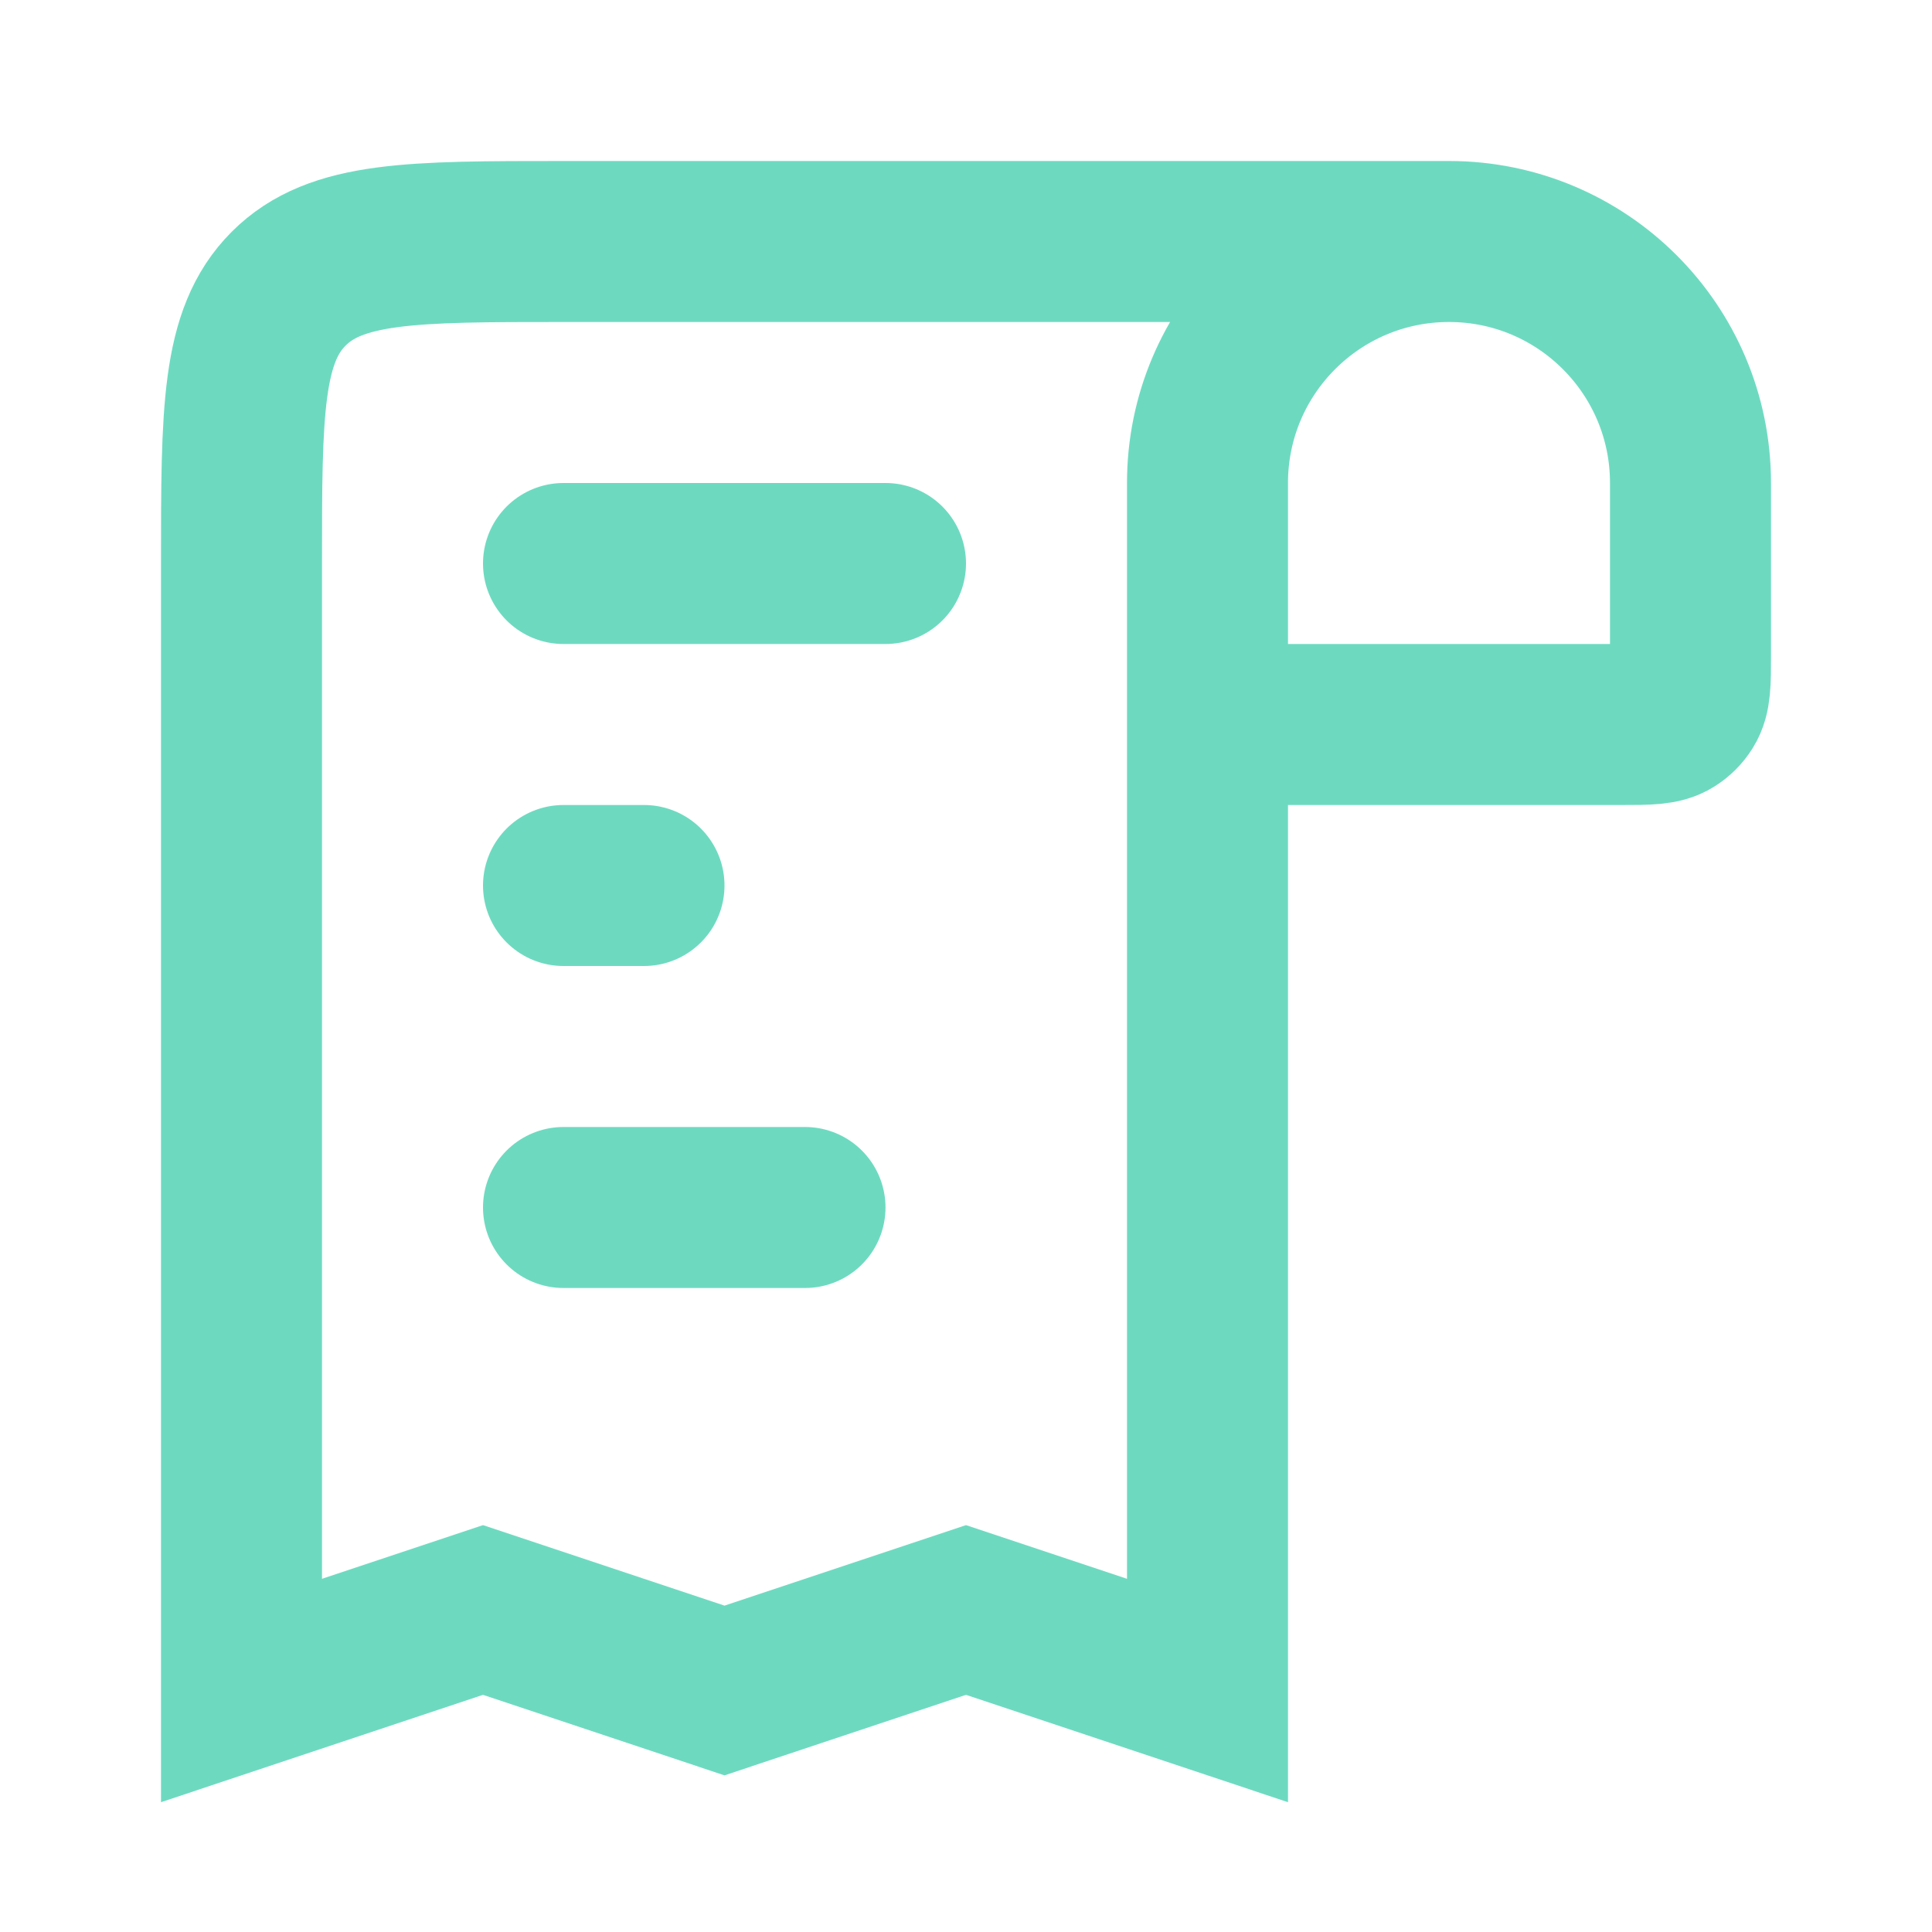
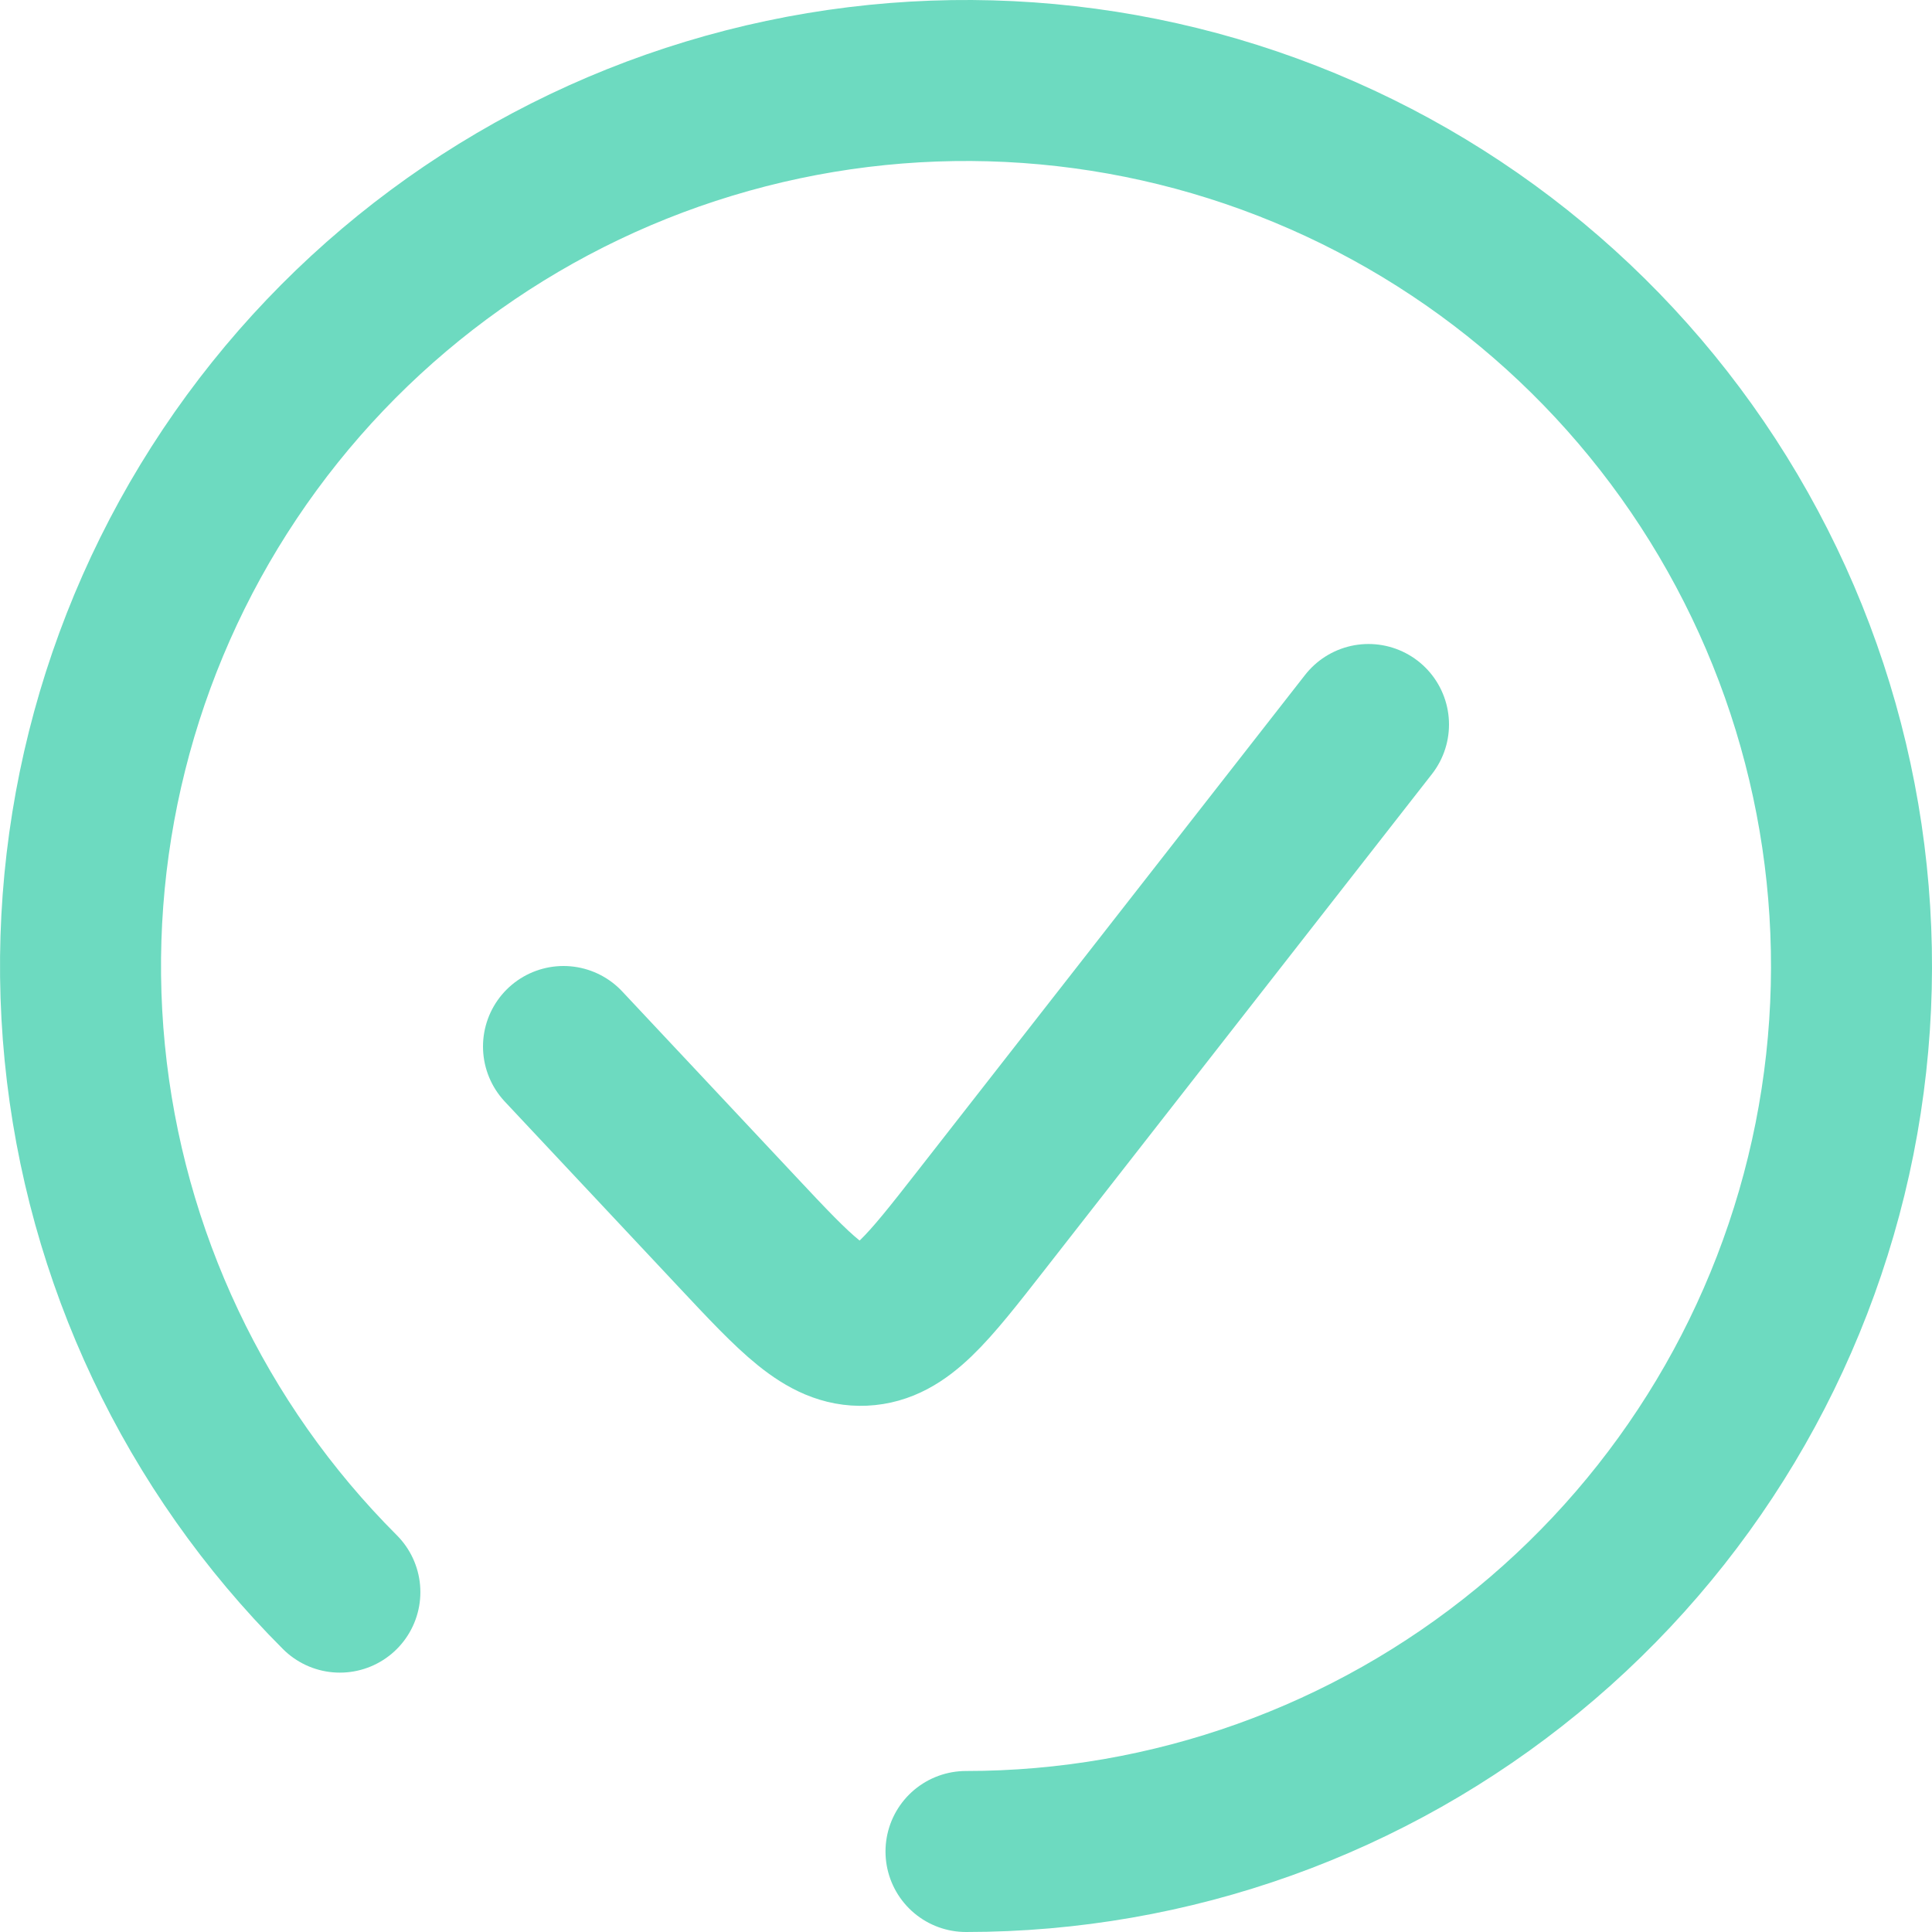
<svg xmlns="http://www.w3.org/2000/svg" width="24" height="24" viewBox="0 0 24 24" fill="none">
-   <path d="M18 3V3C19.657 3 21 4.343 21 6L21 8.143C21 8.477 21 8.644 20.923 8.766C20.883 8.83 20.83 8.883 20.766 8.923C20.644 9 20.477 9 20.143 9L15 9M18 3V3C16.343 3 15 4.343 15 6L15 9M18 3L7 3C5.114 3 4.172 3 3.586 3.586C3 4.172 3 5.114 3 7L3 21L6 20L9 21L12 20L15 21L15 9" stroke="#6DDAC0" stroke-width="2" />
-   <path d="M7 7L11 7" stroke="#6DDAC0" stroke-width="2" stroke-linecap="round" />
-   <path d="M8 11H7" stroke="#6DDAC0" stroke-width="2" stroke-linecap="round" />
-   <path d="M7 15L10 15" stroke="#6DDAC0" stroke-width="2" stroke-linecap="round" />
+   <path d="M12 23C14.545 23 17.011 22.118 18.978 20.503C20.946 18.889 22.292 16.642 22.789 14.146C23.285 11.65 22.901 9.059 21.701 6.815C20.502 4.57 18.561 2.811 16.209 1.837C13.858 0.863 11.242 0.735 8.807 1.474C6.372 2.212 4.268 3.773 2.854 5.889C1.44 8.005 0.804 10.546 1.053 13.078C1.302 15.611 2.422 17.979 4.222 19.778" stroke="#6DDAC0" stroke-width="2" stroke-linecap="round" />
+   <path d="M17 9L12.188 15.16C11.52 16.015 11.186 16.442 10.726 16.463C10.266 16.484 9.895 16.088 9.153 15.296L7 13" stroke="#6DDAC0" stroke-width="2" stroke-linecap="round" />
</svg>
